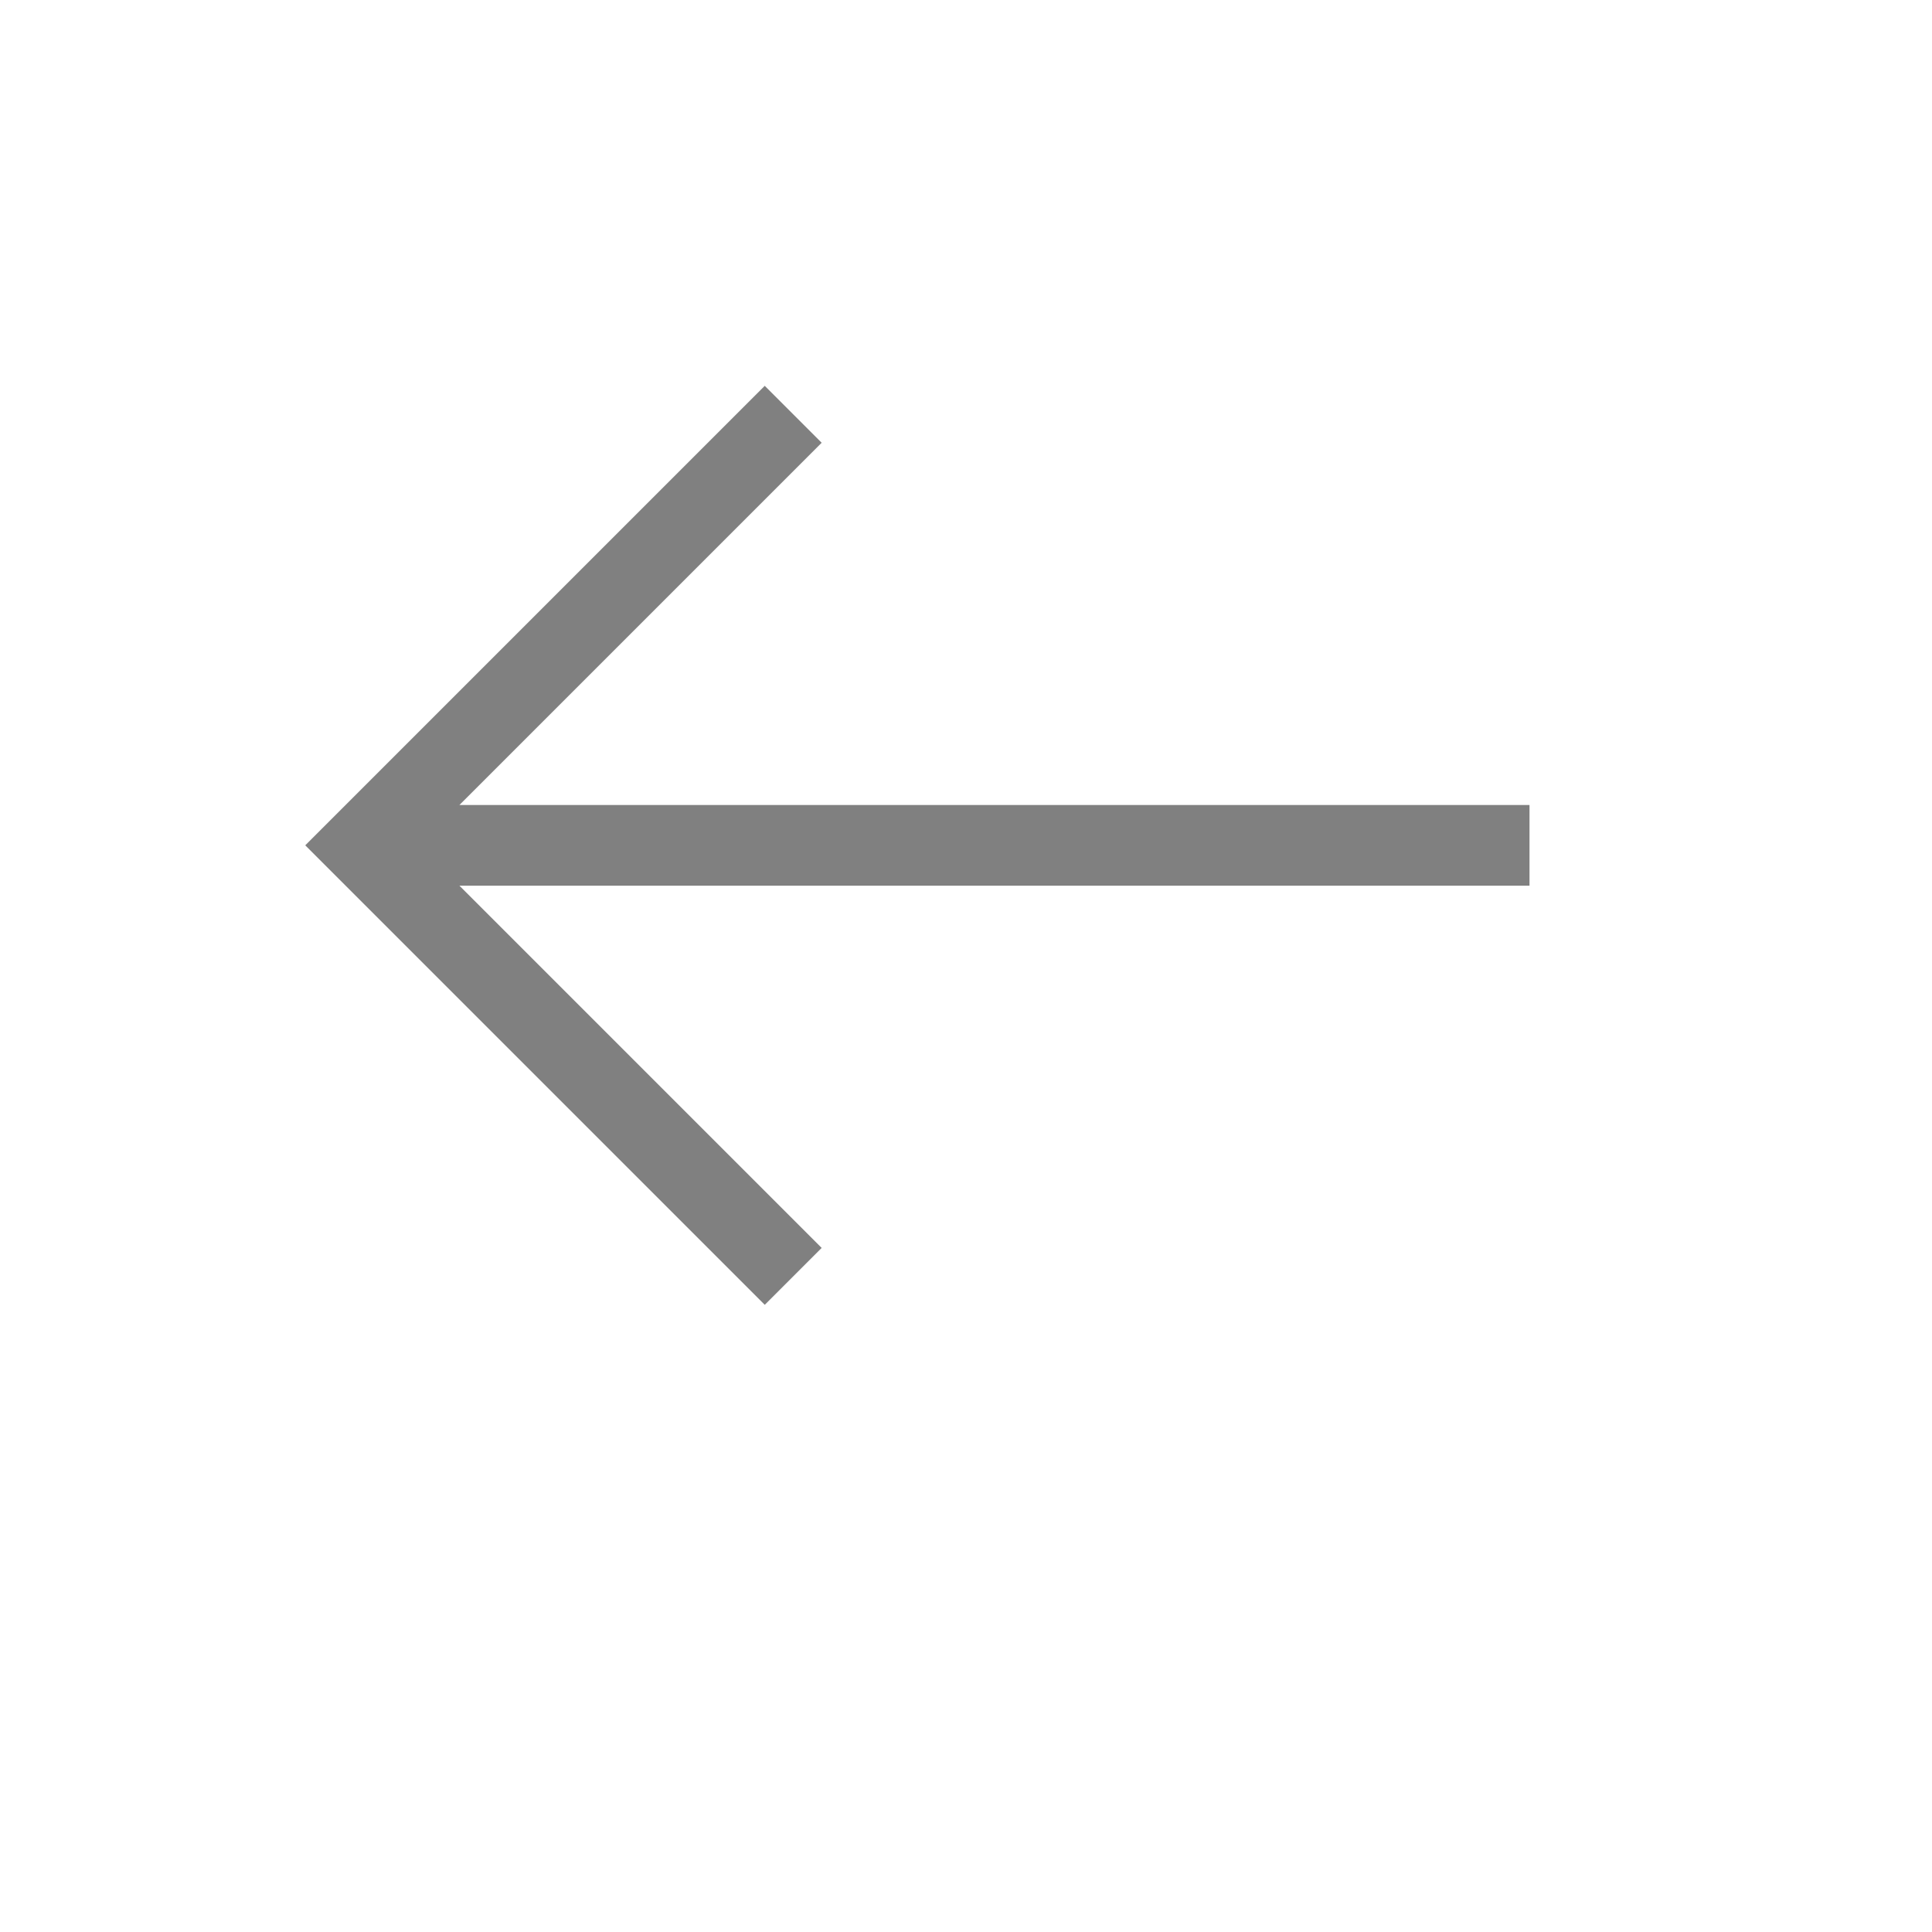
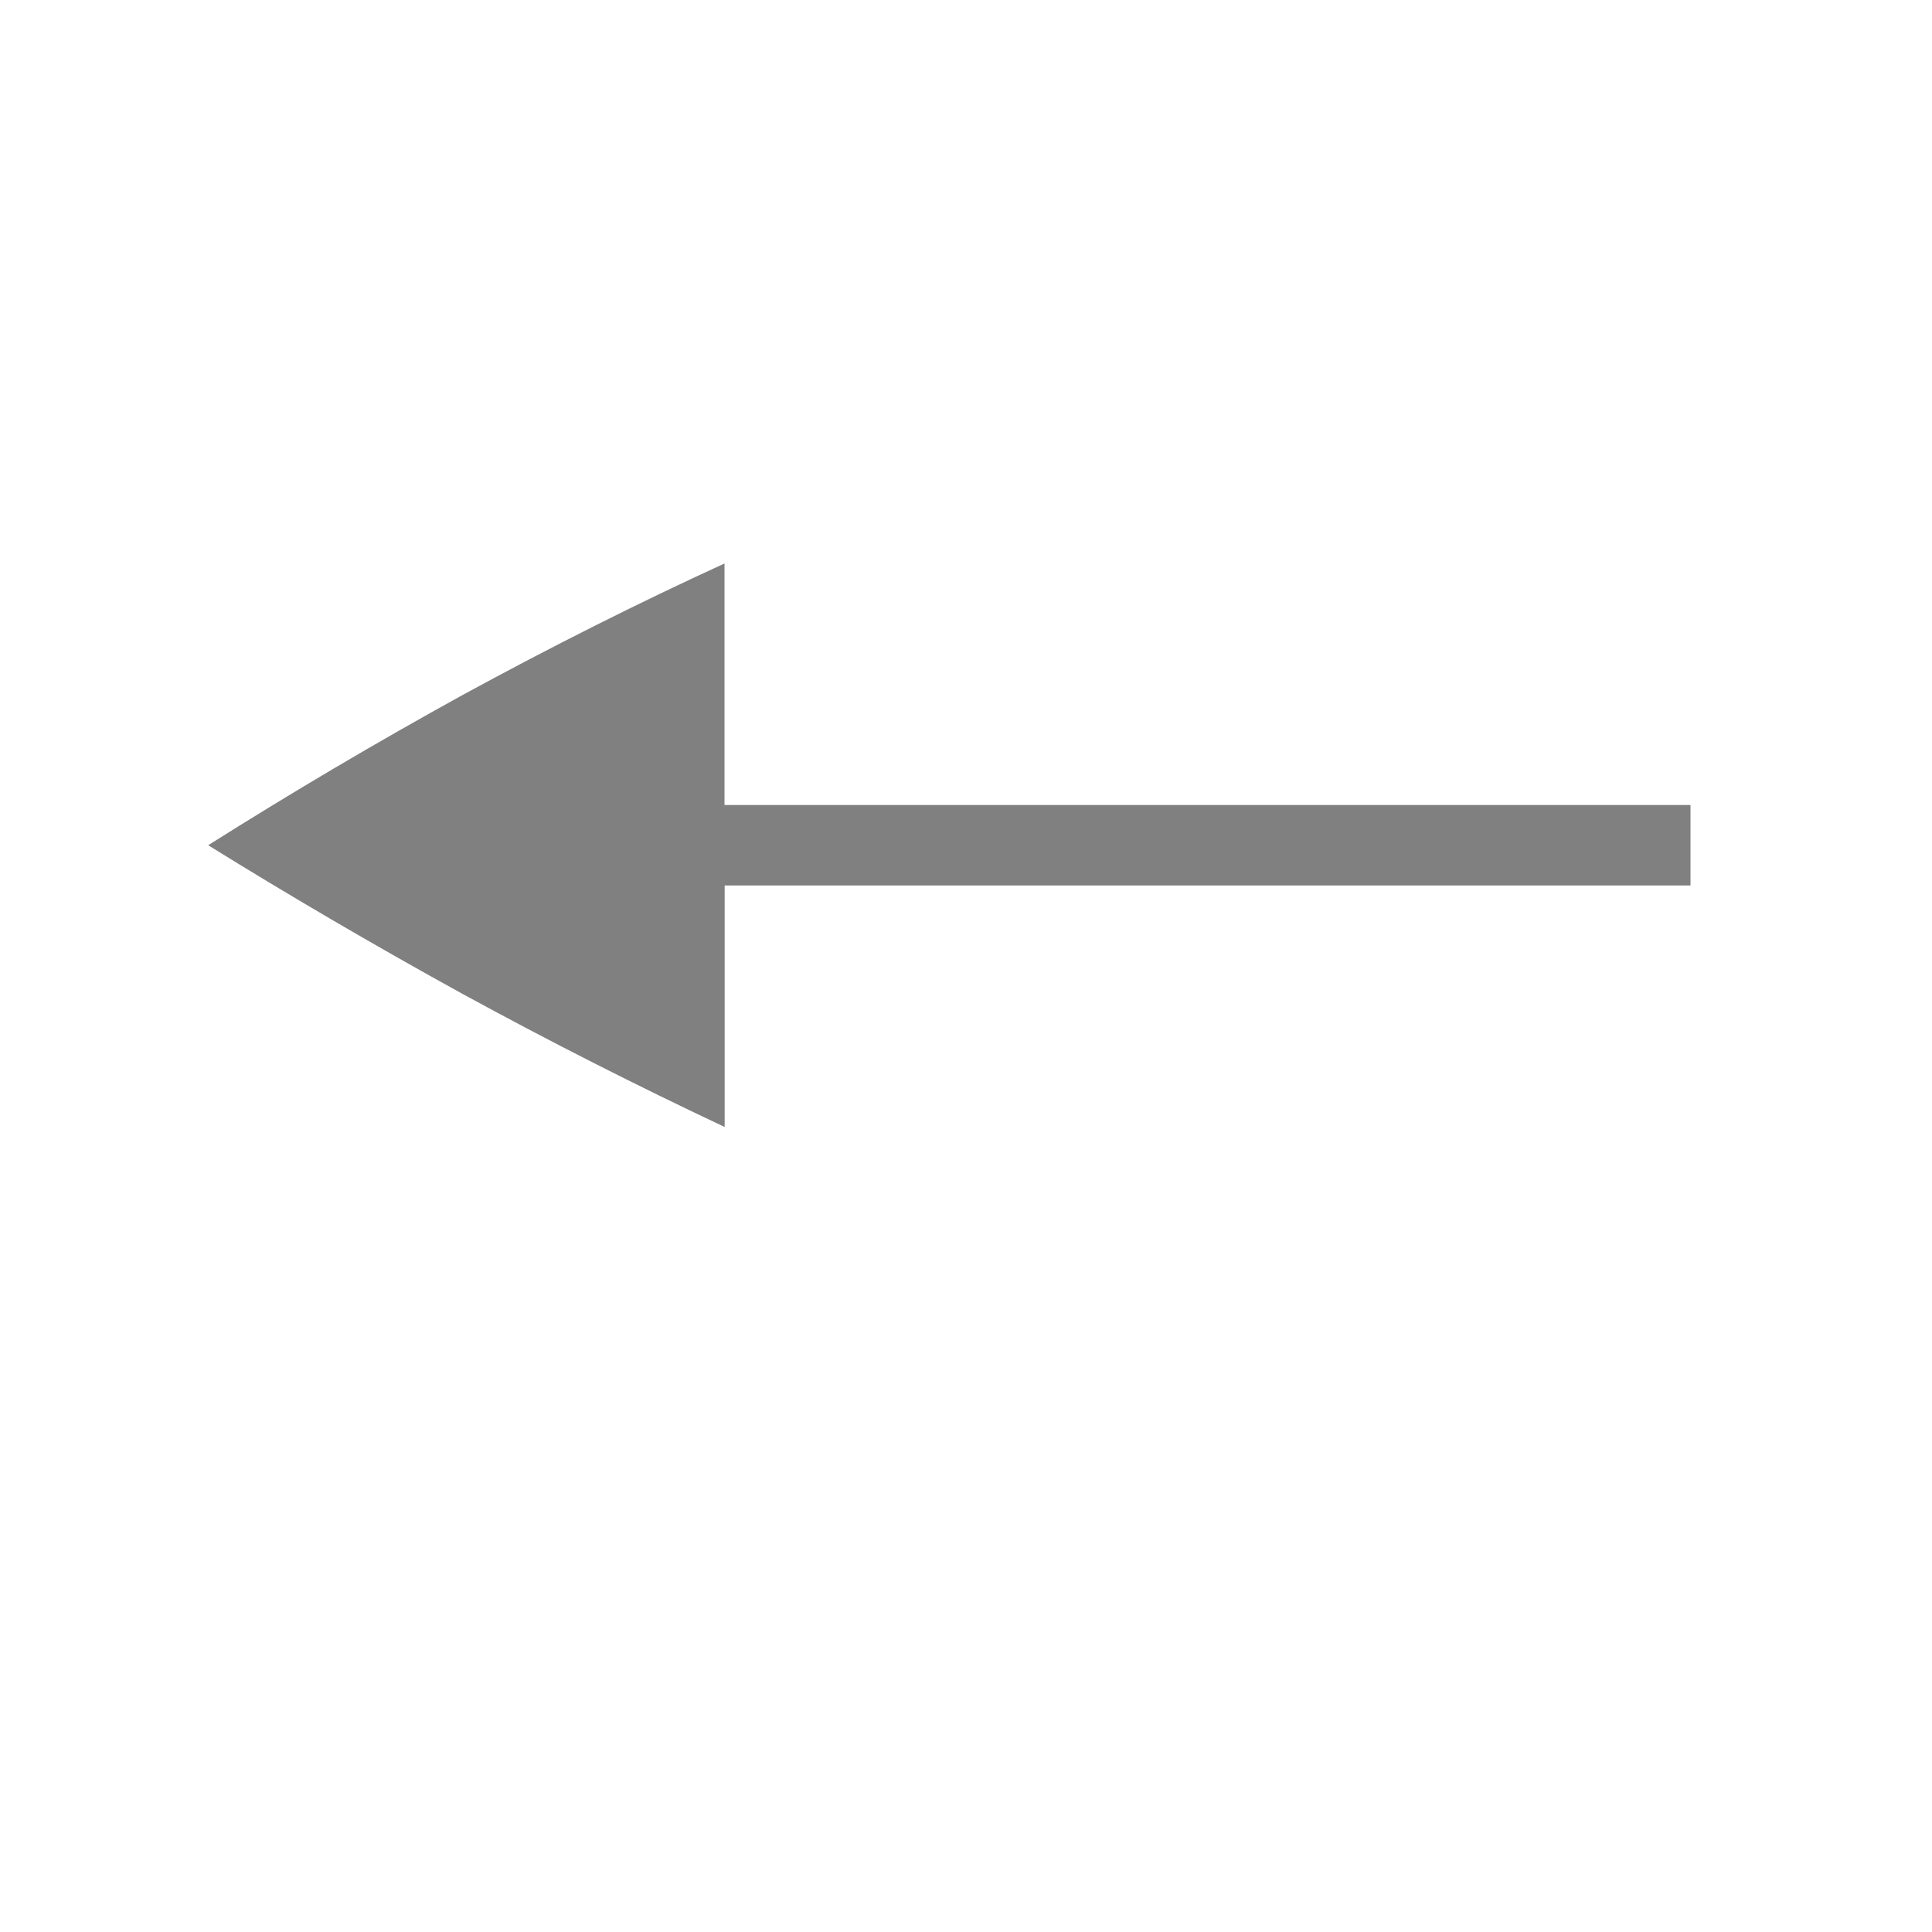
- <svg xmlns="http://www.w3.org/2000/svg" viewBox="0 1 24 24" height="24" width="24" version="1.1" id="svg4">
-   <defs id="defs8" />
-   <path id="path353-3" style="color:#000000;fill:#808080;-inkscape-stroke:none" d="m 19,11 h -13.293 l 4.146,-4.146 0.354,-0.354 -0.707,-0.707 -0.354,0.354 -5.354,5.354 5.354,5.354 0.354,0.354 0.707,-0.707 -0.354,-0.354 -4.146,-4.146 h 13.293 z" />
+ <svg xmlns="http://www.w3.org/2000/svg" height="24" viewBox="0 1 24 24" id="svg5504" version="1.1" width="24">
+   <defs id="defs5506" />
+   <g id="layer1" transform="translate(-11.00001,127.6378)">
+     <path id="path4" style="color:#000000;fill:#808080;stroke-width:1;marker:none" d="m 20,-119.638 v 3 h 12 v 1 h -11.998 v 3 c -1.101,-0.518 -2.186,-1.069 -3.254,-1.652 -1.095,-0.603 -2.147,-1.219 -3.162,-1.848 1.036,-0.654 2.089,-1.276 3.162,-1.867 1.103,-0.601 2.188,-1.146 3.252,-1.633 z" />
+   </g>
</svg>
